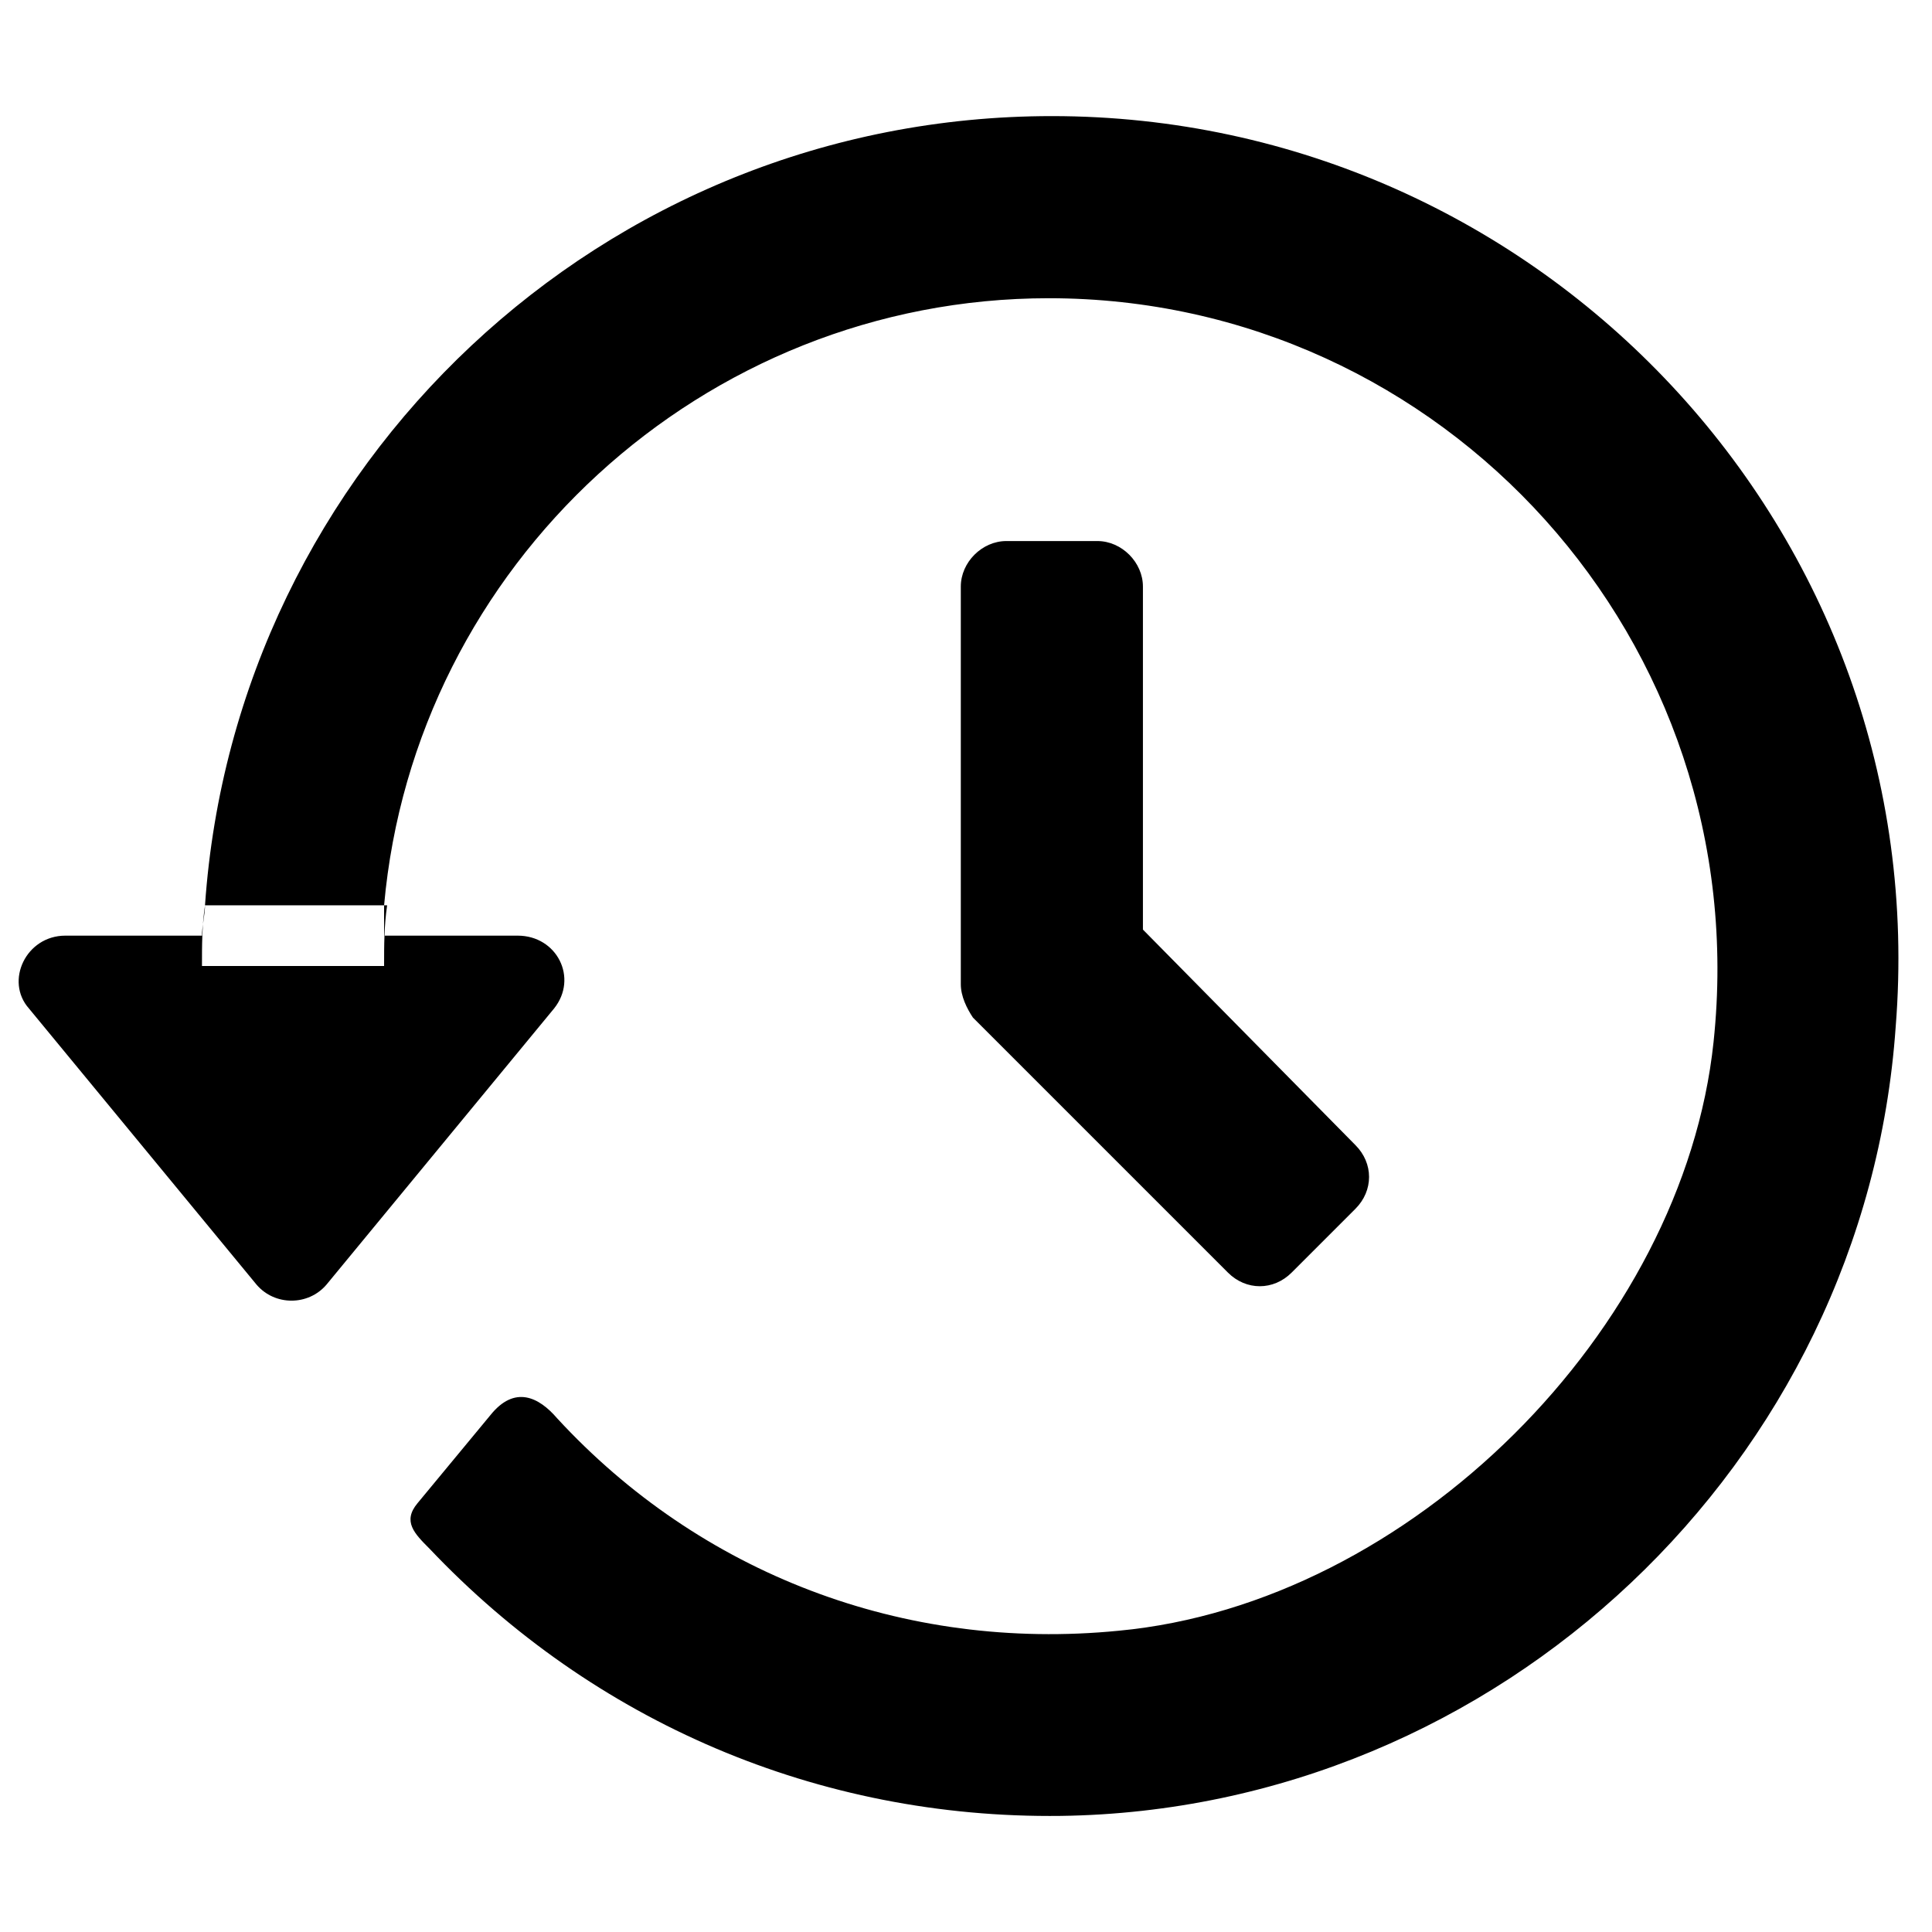
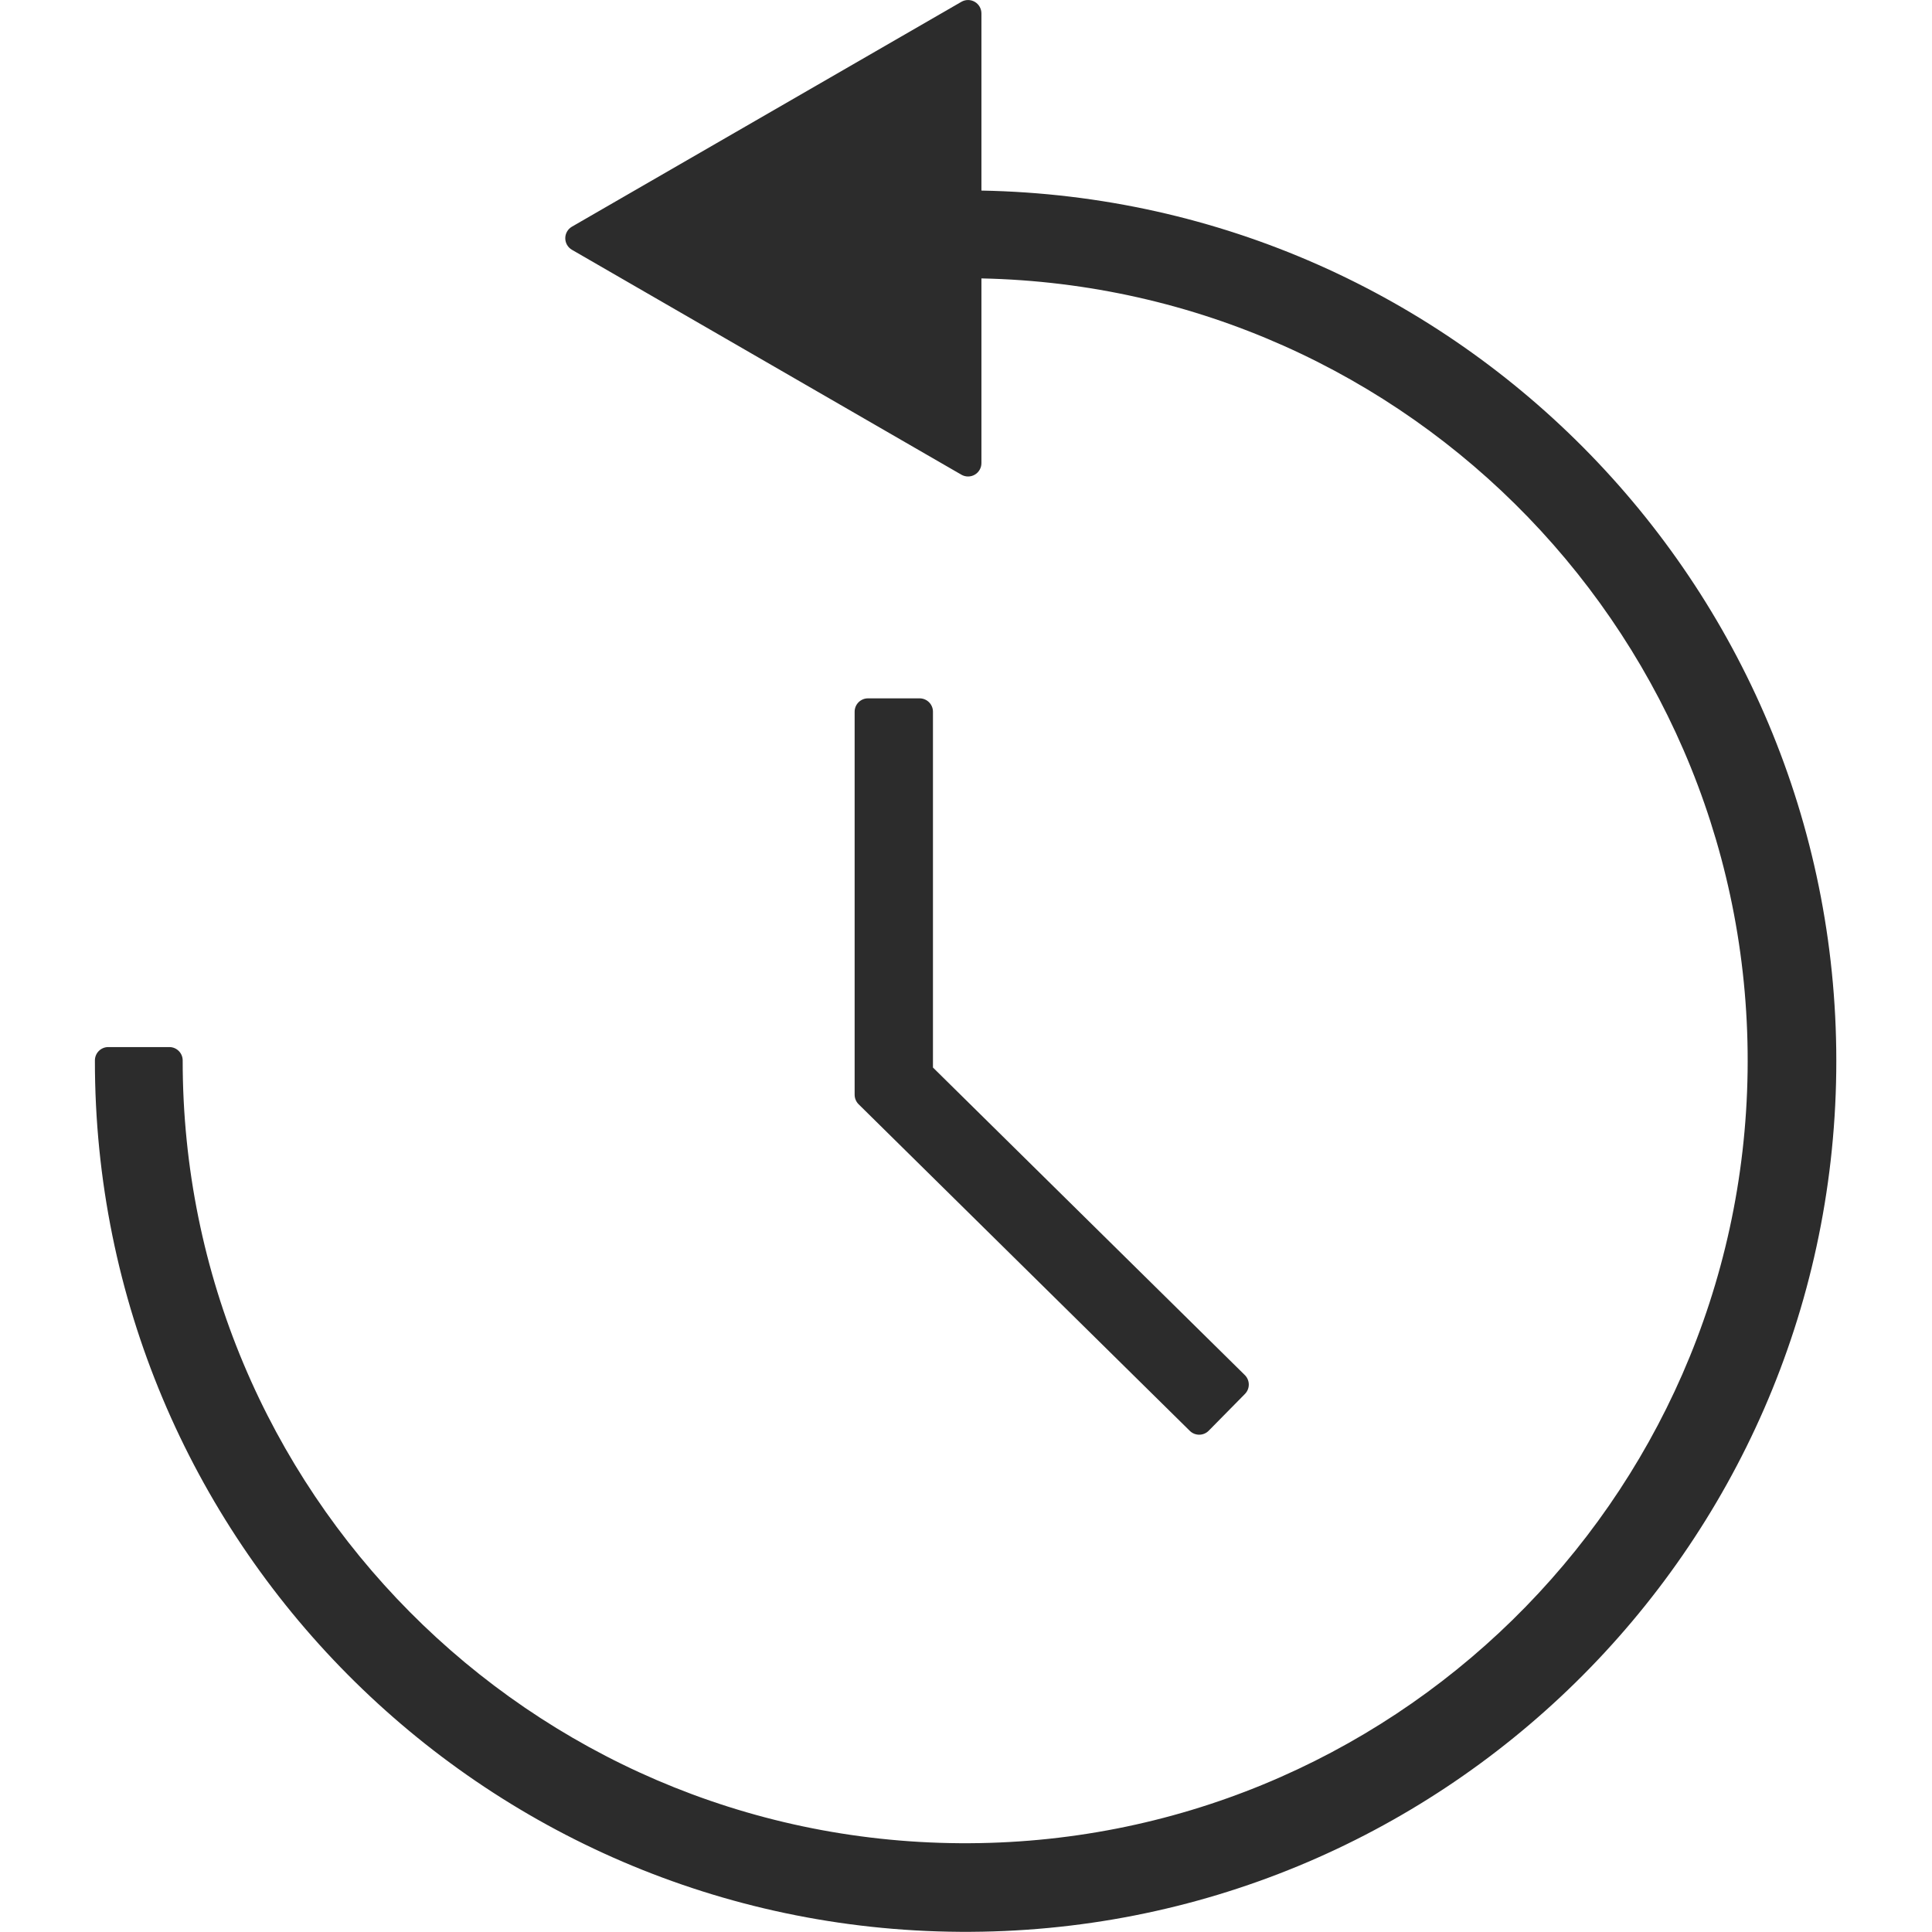
- <svg xmlns="http://www.w3.org/2000/svg" t="1578207515128" class="icon" viewBox="0 0 1024 1024" version="1.1" p-id="1294" width="128" height="128">
+ <svg xmlns="http://www.w3.org/2000/svg" t="1578313844979" class="icon" viewBox="0 0 1024 1024" version="1.1" p-id="1229" width="128" height="128">
  <defs>
    <style type="text/css" />
  </defs>
-   <path d="M205.185 479.824c-1.609 11.262-1.609 20.914-1.609 32.176h-96.528c0-11.262 0-20.914 1.609-32.176h96.528z m376.458-193.056h-48.264c-12.87 0-24.132 11.262-24.132 24.132v210.752c0 6.435 3.218 12.87 6.435 17.697l135.139 135.139c9.653 9.653 24.132 9.653 33.785 0L718.391 640.704c9.653-9.653 9.653-24.132 0-33.785l-112.616-114.225V310.9c0-12.87-11.262-24.132-24.132-24.132zM557.511 61.537c-238.102 0-432.766 185.012-448.854 418.287 0 4.826-1.609 11.262-1.609 16.088h-72.396c-20.914 0-32.176 24.132-19.306 38.611l120.66 146.4c9.653 11.262 27.35 11.262 37.002 0l120.66-146.4c12.87-16.088 1.609-38.611-19.306-38.611H203.576v-16.088c16.088-180.185 168.924-321.759 352.326-321.759 209.144 0 374.85 181.794 352.326 394.155-16.088 152.836-160.88 297.627-315.324 312.106-114.225 11.262-222.014-30.567-297.627-112.616-9.653-11.262-22.523-17.697-35.394-1.609l-38.611 46.655c-8.044 9.653-1.609 16.088 6.435 24.132 86.875 91.701 205.926 143.183 334.63 141.574 231.667-3.218 426.331-186.62 442.419-418.287C1025.671 281.942 816.527 61.537 557.511 61.537z" p-id="1295" />
+   <path d="M520.174 101.009V7.079a7.079 7.079 0 0 0-10.619-6.117l-206.435 119.189a7.079 7.079 0 0 0 0 12.233l206.435 119.217a7.079 7.079 0 0 0 10.619-6.145V147.563a414.739 414.739 0 1 1-423.347 414.484 7.079 7.079 0 0 0-7.079-7.079H57.38a7.079 7.079 0 0 0-7.079 7.079A461.491 461.491 0 1 0 520.174 101.009z" p-id="1230" fill="#2c2c2c" />
+   <path d="M487.41 370.139h-27.355a7.079 7.079 0 0 0-7.079 7.079v202.98a7.136 7.136 0 0 0 2.095 5.069l175.569 173.134a7.079 7.079 0 0 0 9.996-0.085l19.199-19.482a7.079 7.079 0 0 0-0.057-10.024l-165.29-162.996v-188.595a7.079 7.079 0 0 0-7.079-7.079z" p-id="1231" fill="#2c2c2c" />
</svg>
